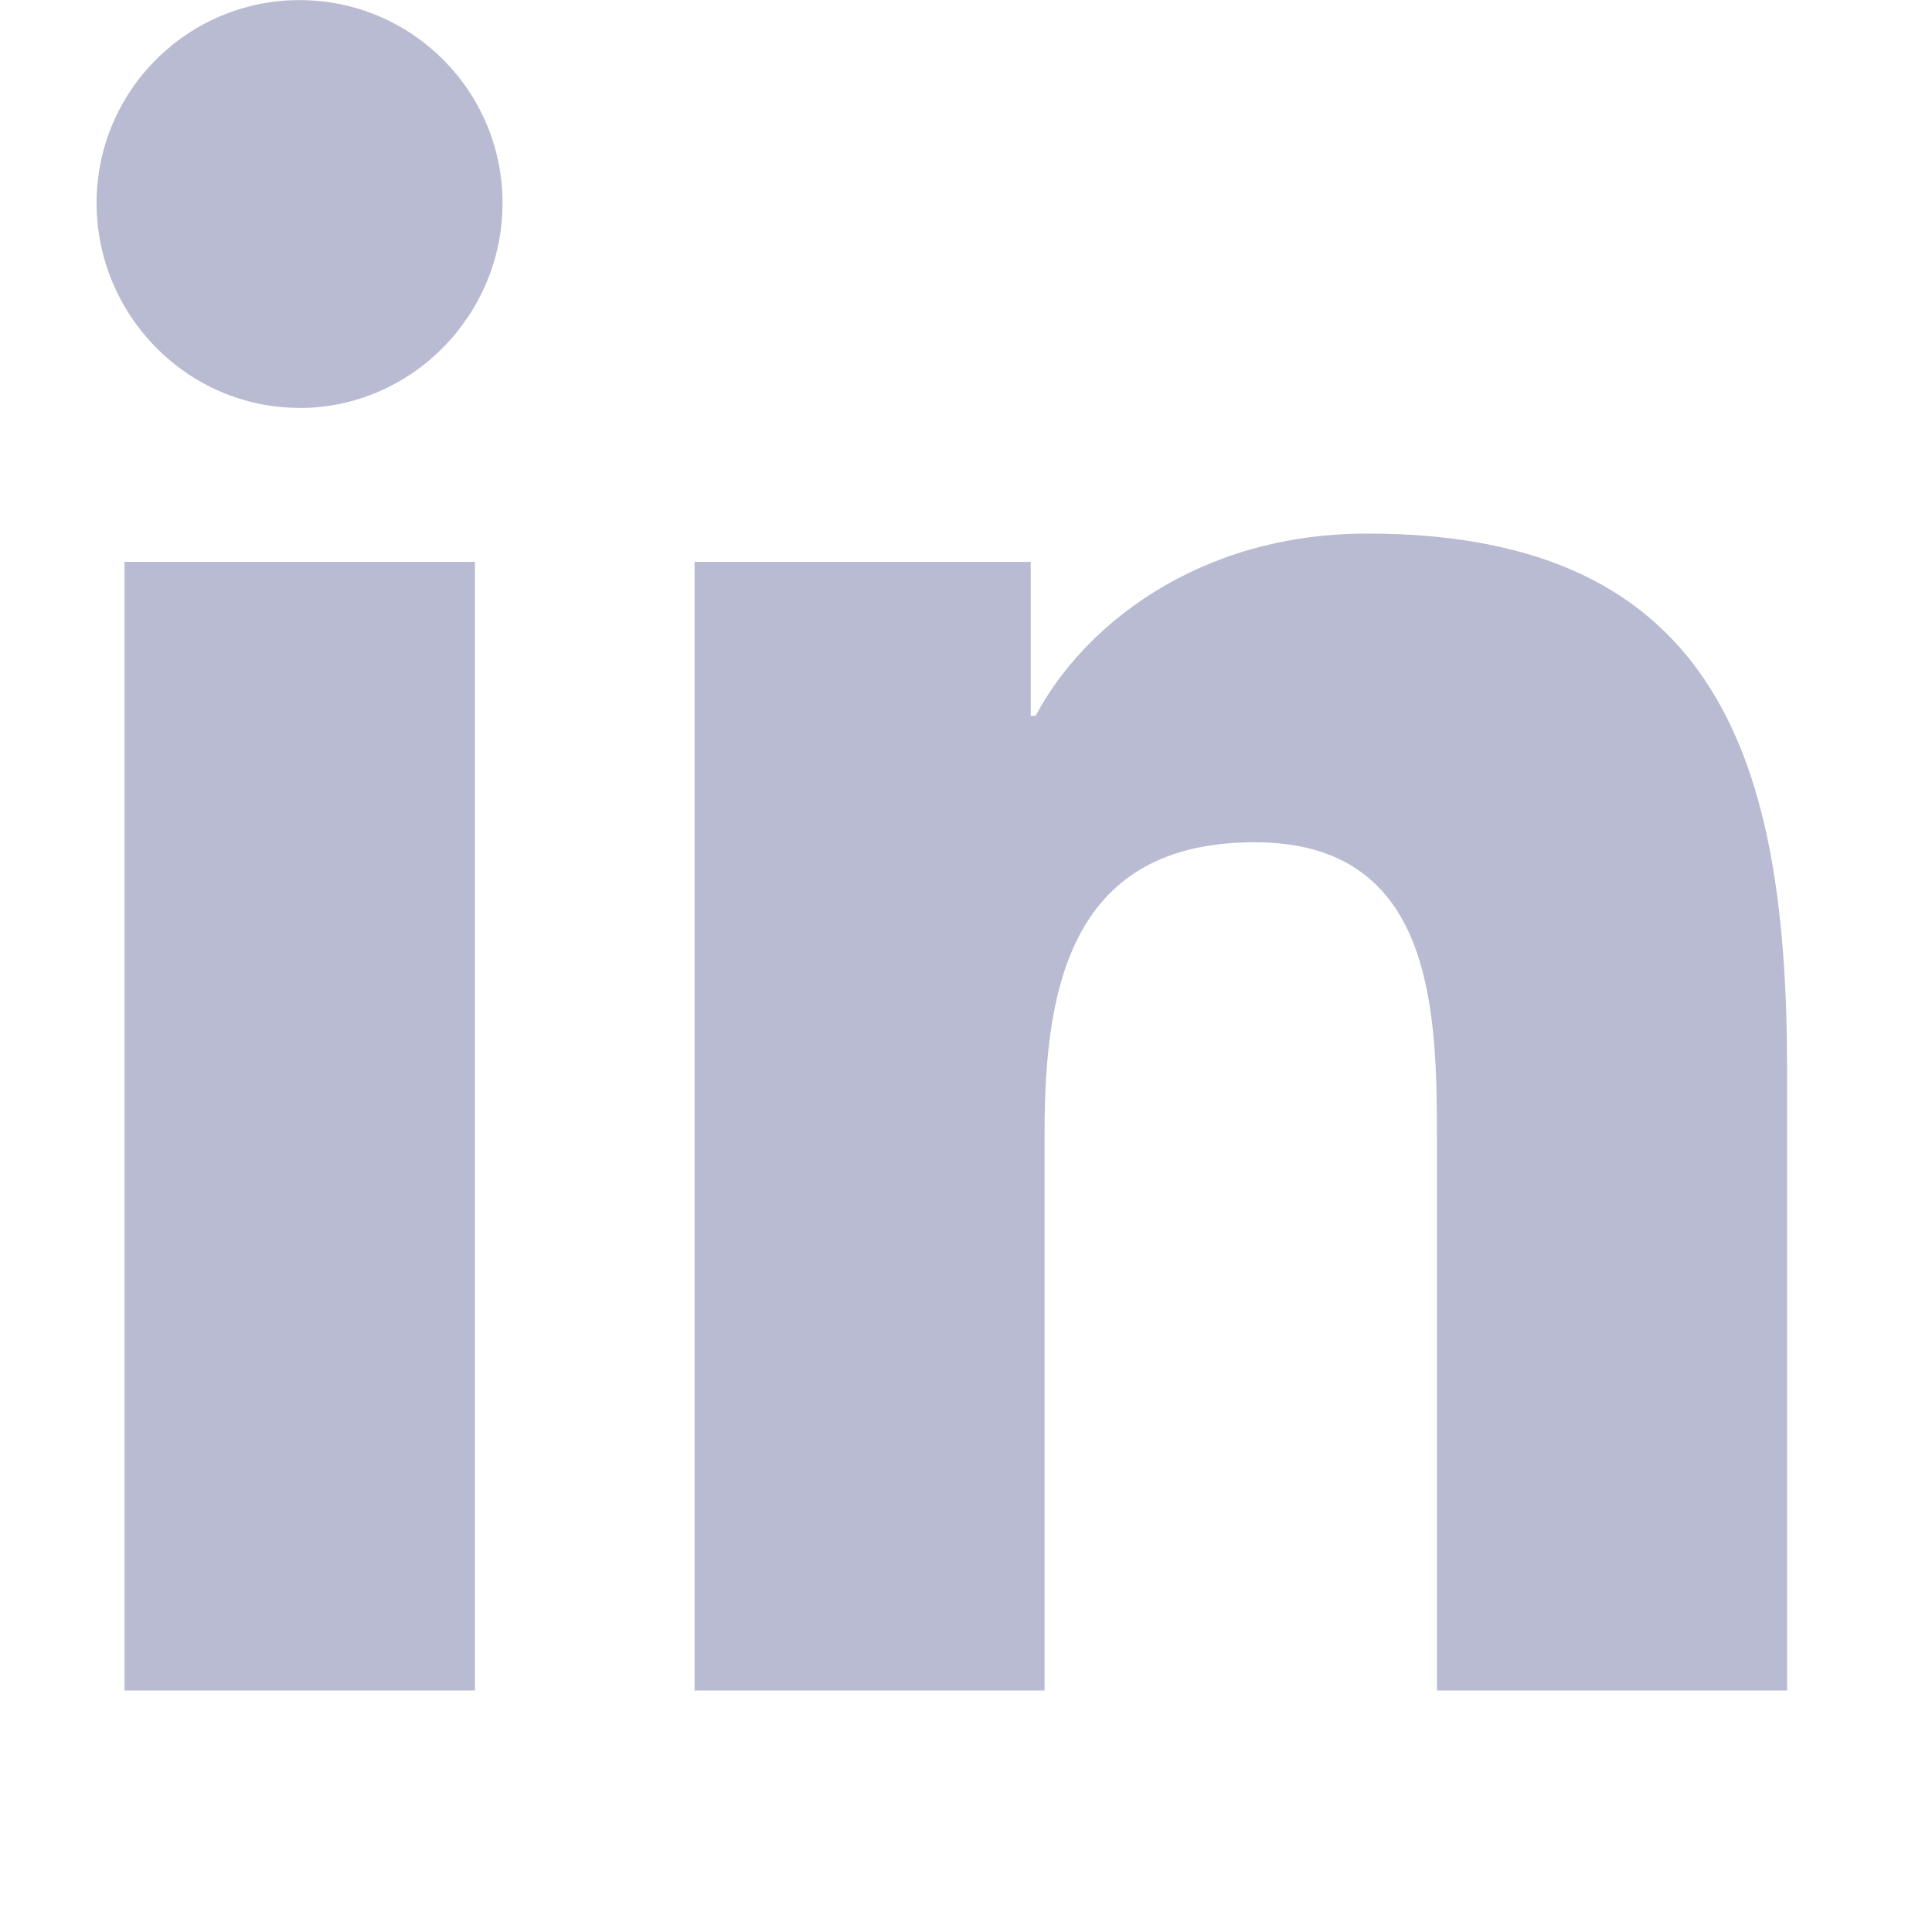
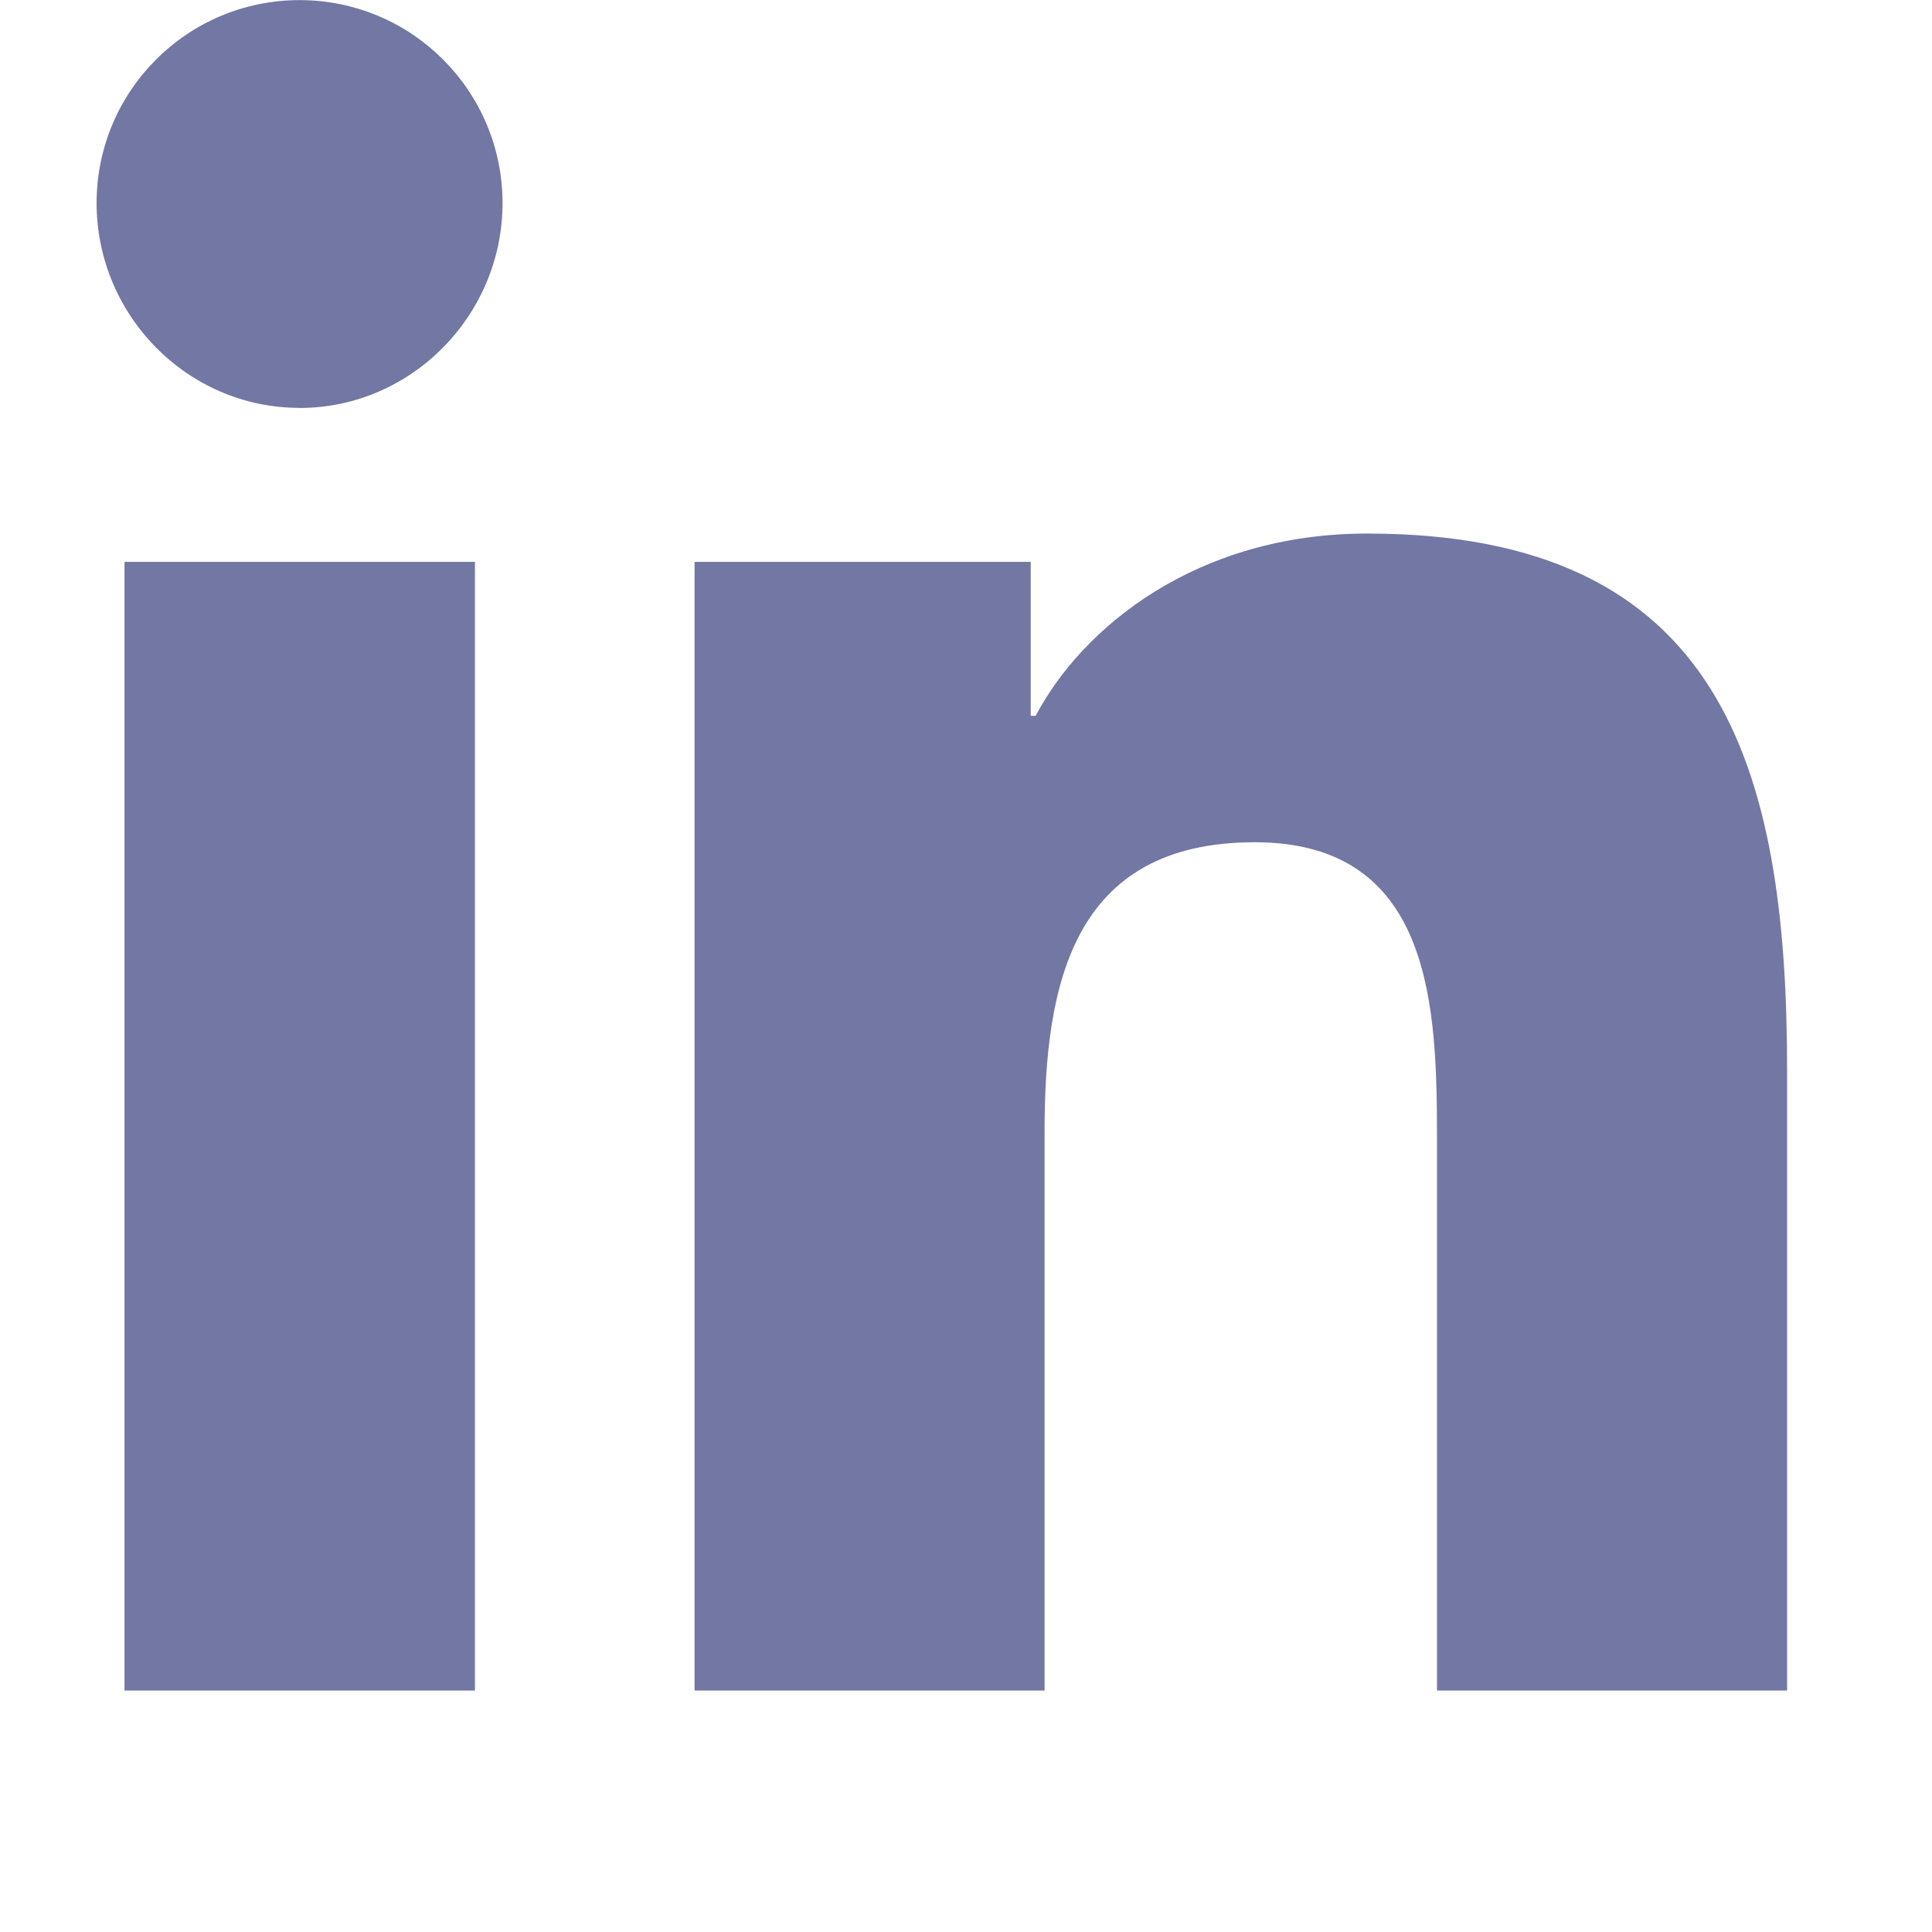
<svg xmlns="http://www.w3.org/2000/svg" width="18" height="18" viewBox="0 0 18 18" fill="none">
-   <path d="M4.426 15.75H1.16V5.235h3.265V15.75zM2.79 3.8C1.746 3.8.9 2.936.9 1.892a1.891 1.891 0 0 1 3.782 0c0 1.044-.848 1.909-1.892 1.909zm13.856 11.95h-3.258v-5.119c0-1.22-.025-2.784-1.698-2.784-1.698 0-1.958 1.325-1.958 2.696v5.207H6.471V5.235h3.132v1.434h.046c.436-.826 1.5-1.698 3.09-1.698 3.304 0 3.911 2.176 3.911 5.003v5.776h-.003z" fill="#7277A4" opacity=".5" />
+   <path d="M4.426 15.75H1.16V5.235h3.265V15.75zM2.79 3.8C1.746 3.8.9 2.936.9 1.892a1.891 1.891 0 0 1 3.782 0c0 1.044-.848 1.909-1.892 1.909zm13.856 11.95h-3.258v-5.119c0-1.22-.025-2.784-1.698-2.784-1.698 0-1.958 1.325-1.958 2.696v5.207H6.471V5.235h3.132v1.434h.046c.436-.826 1.5-1.698 3.09-1.698 3.304 0 3.911 2.176 3.911 5.003v5.776h-.003z" fill="#7277A4" />
</svg>
